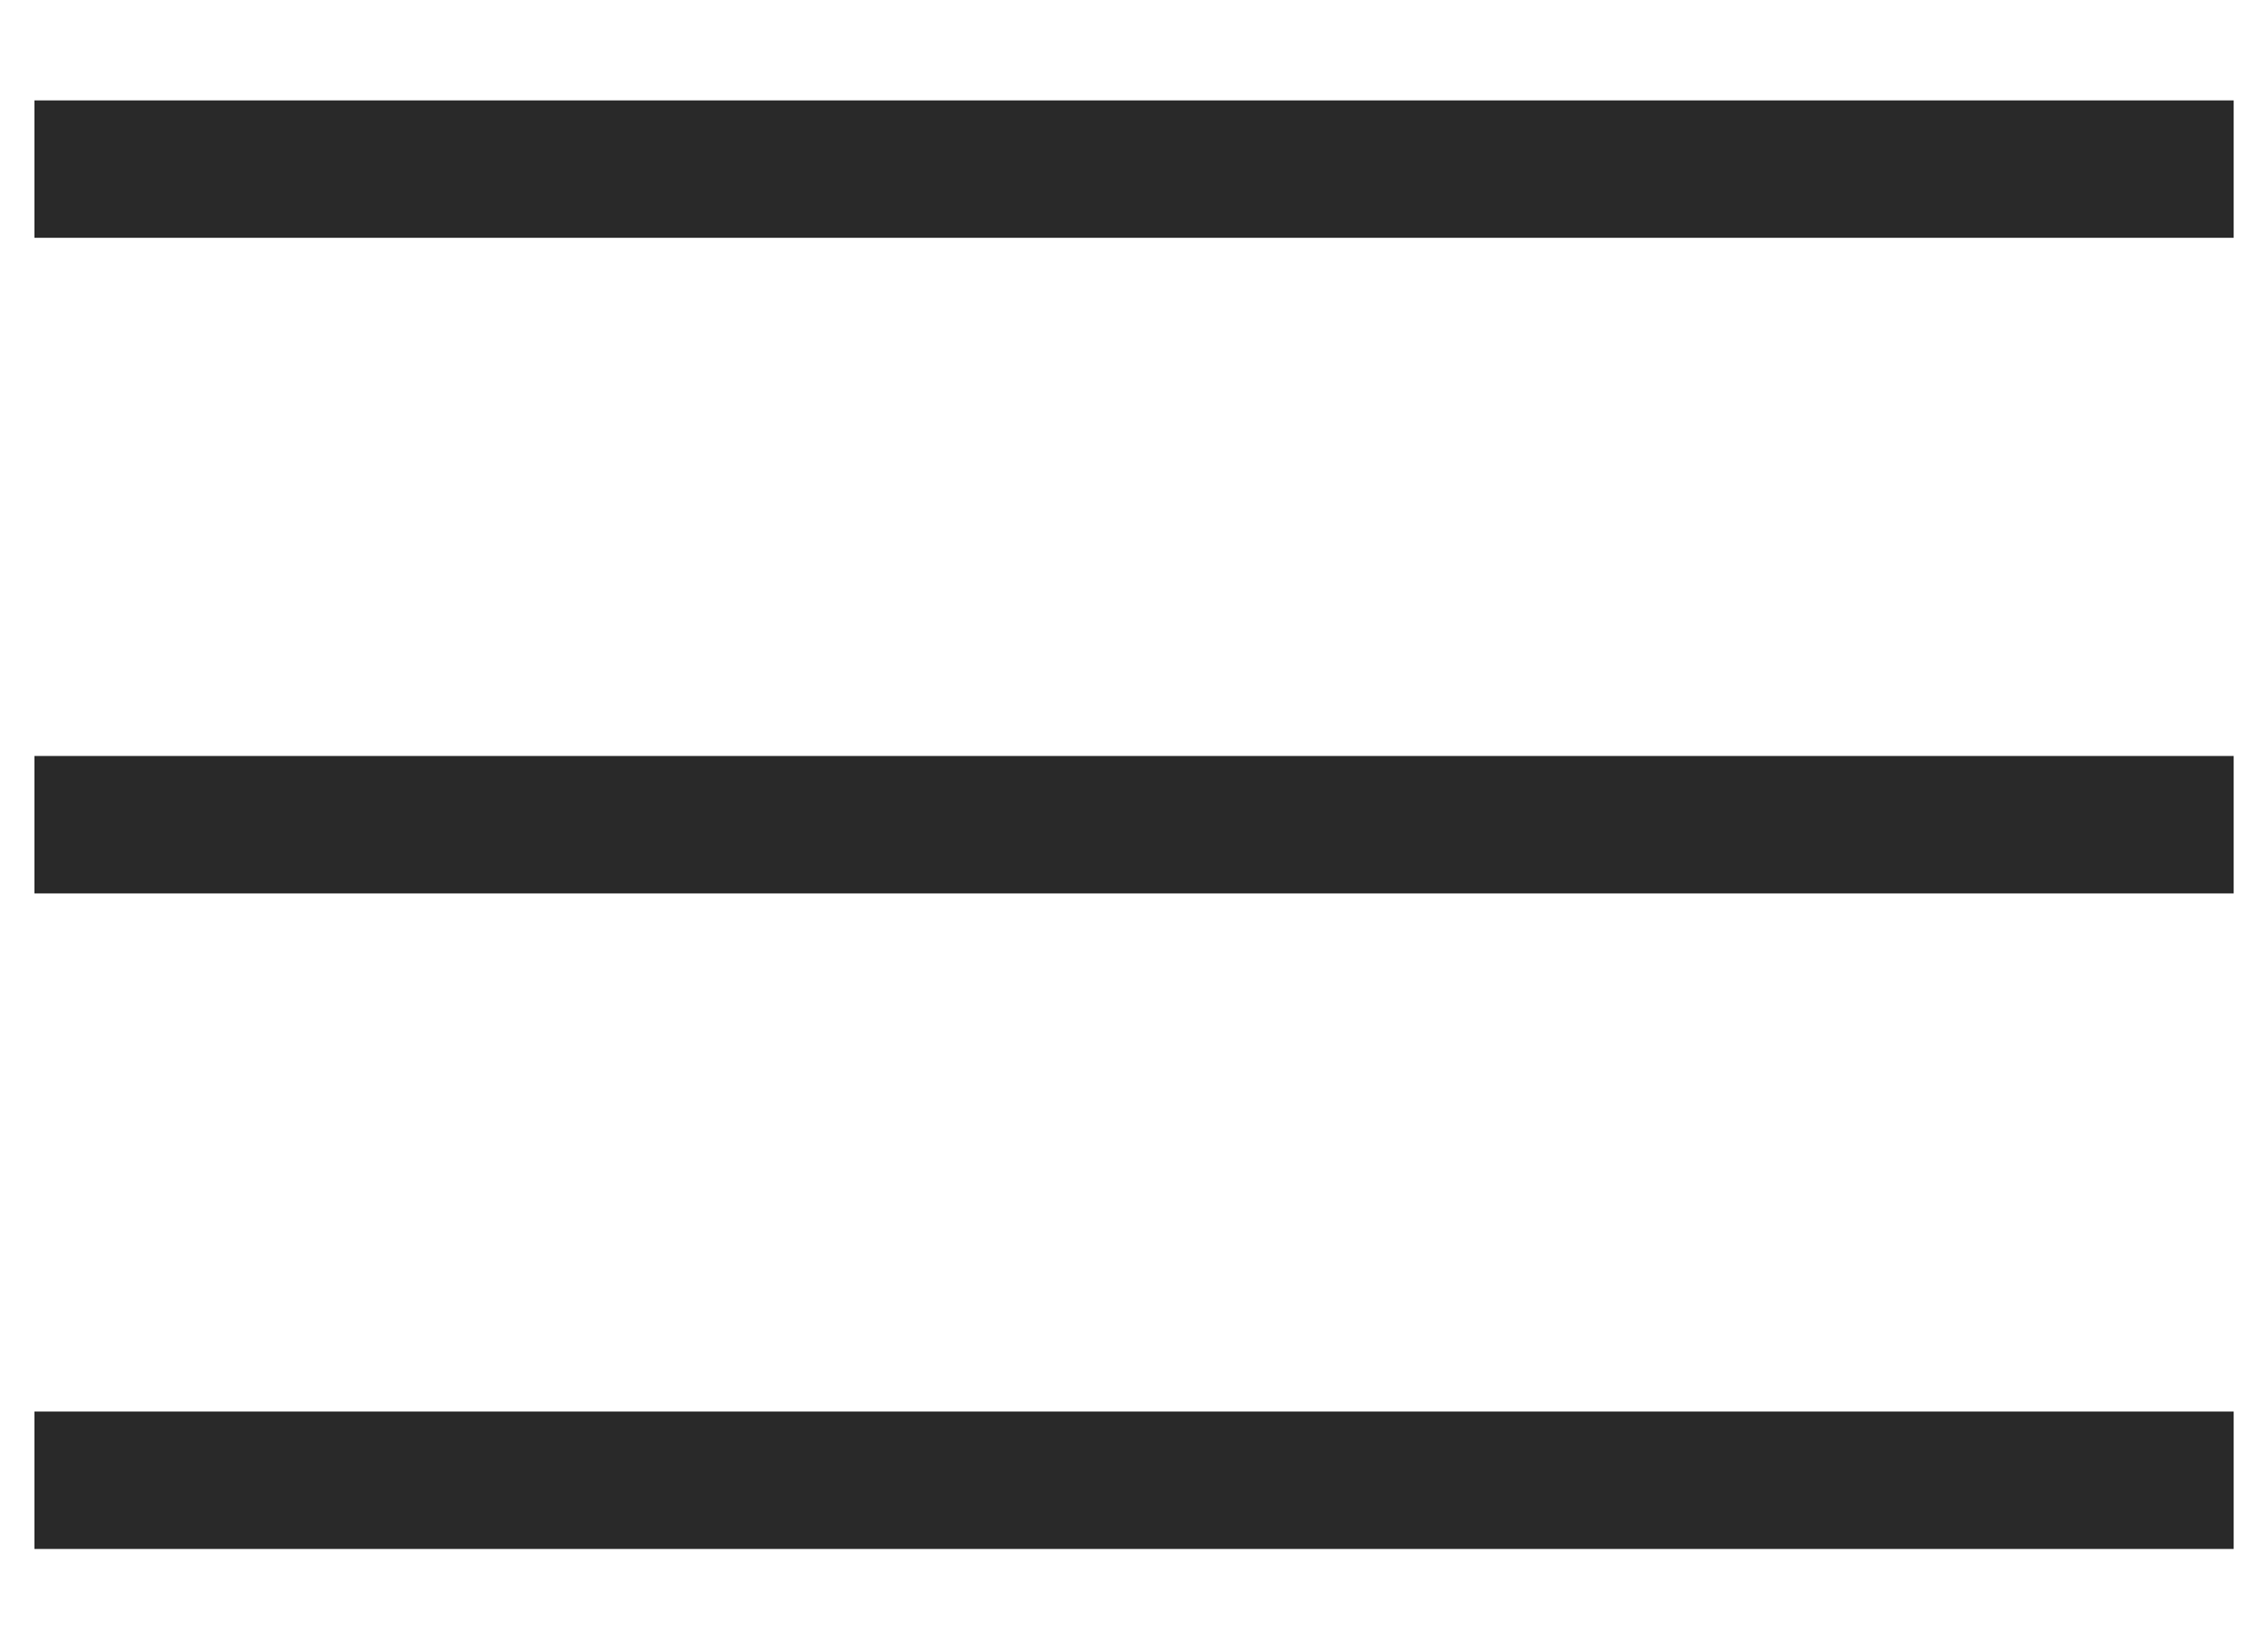
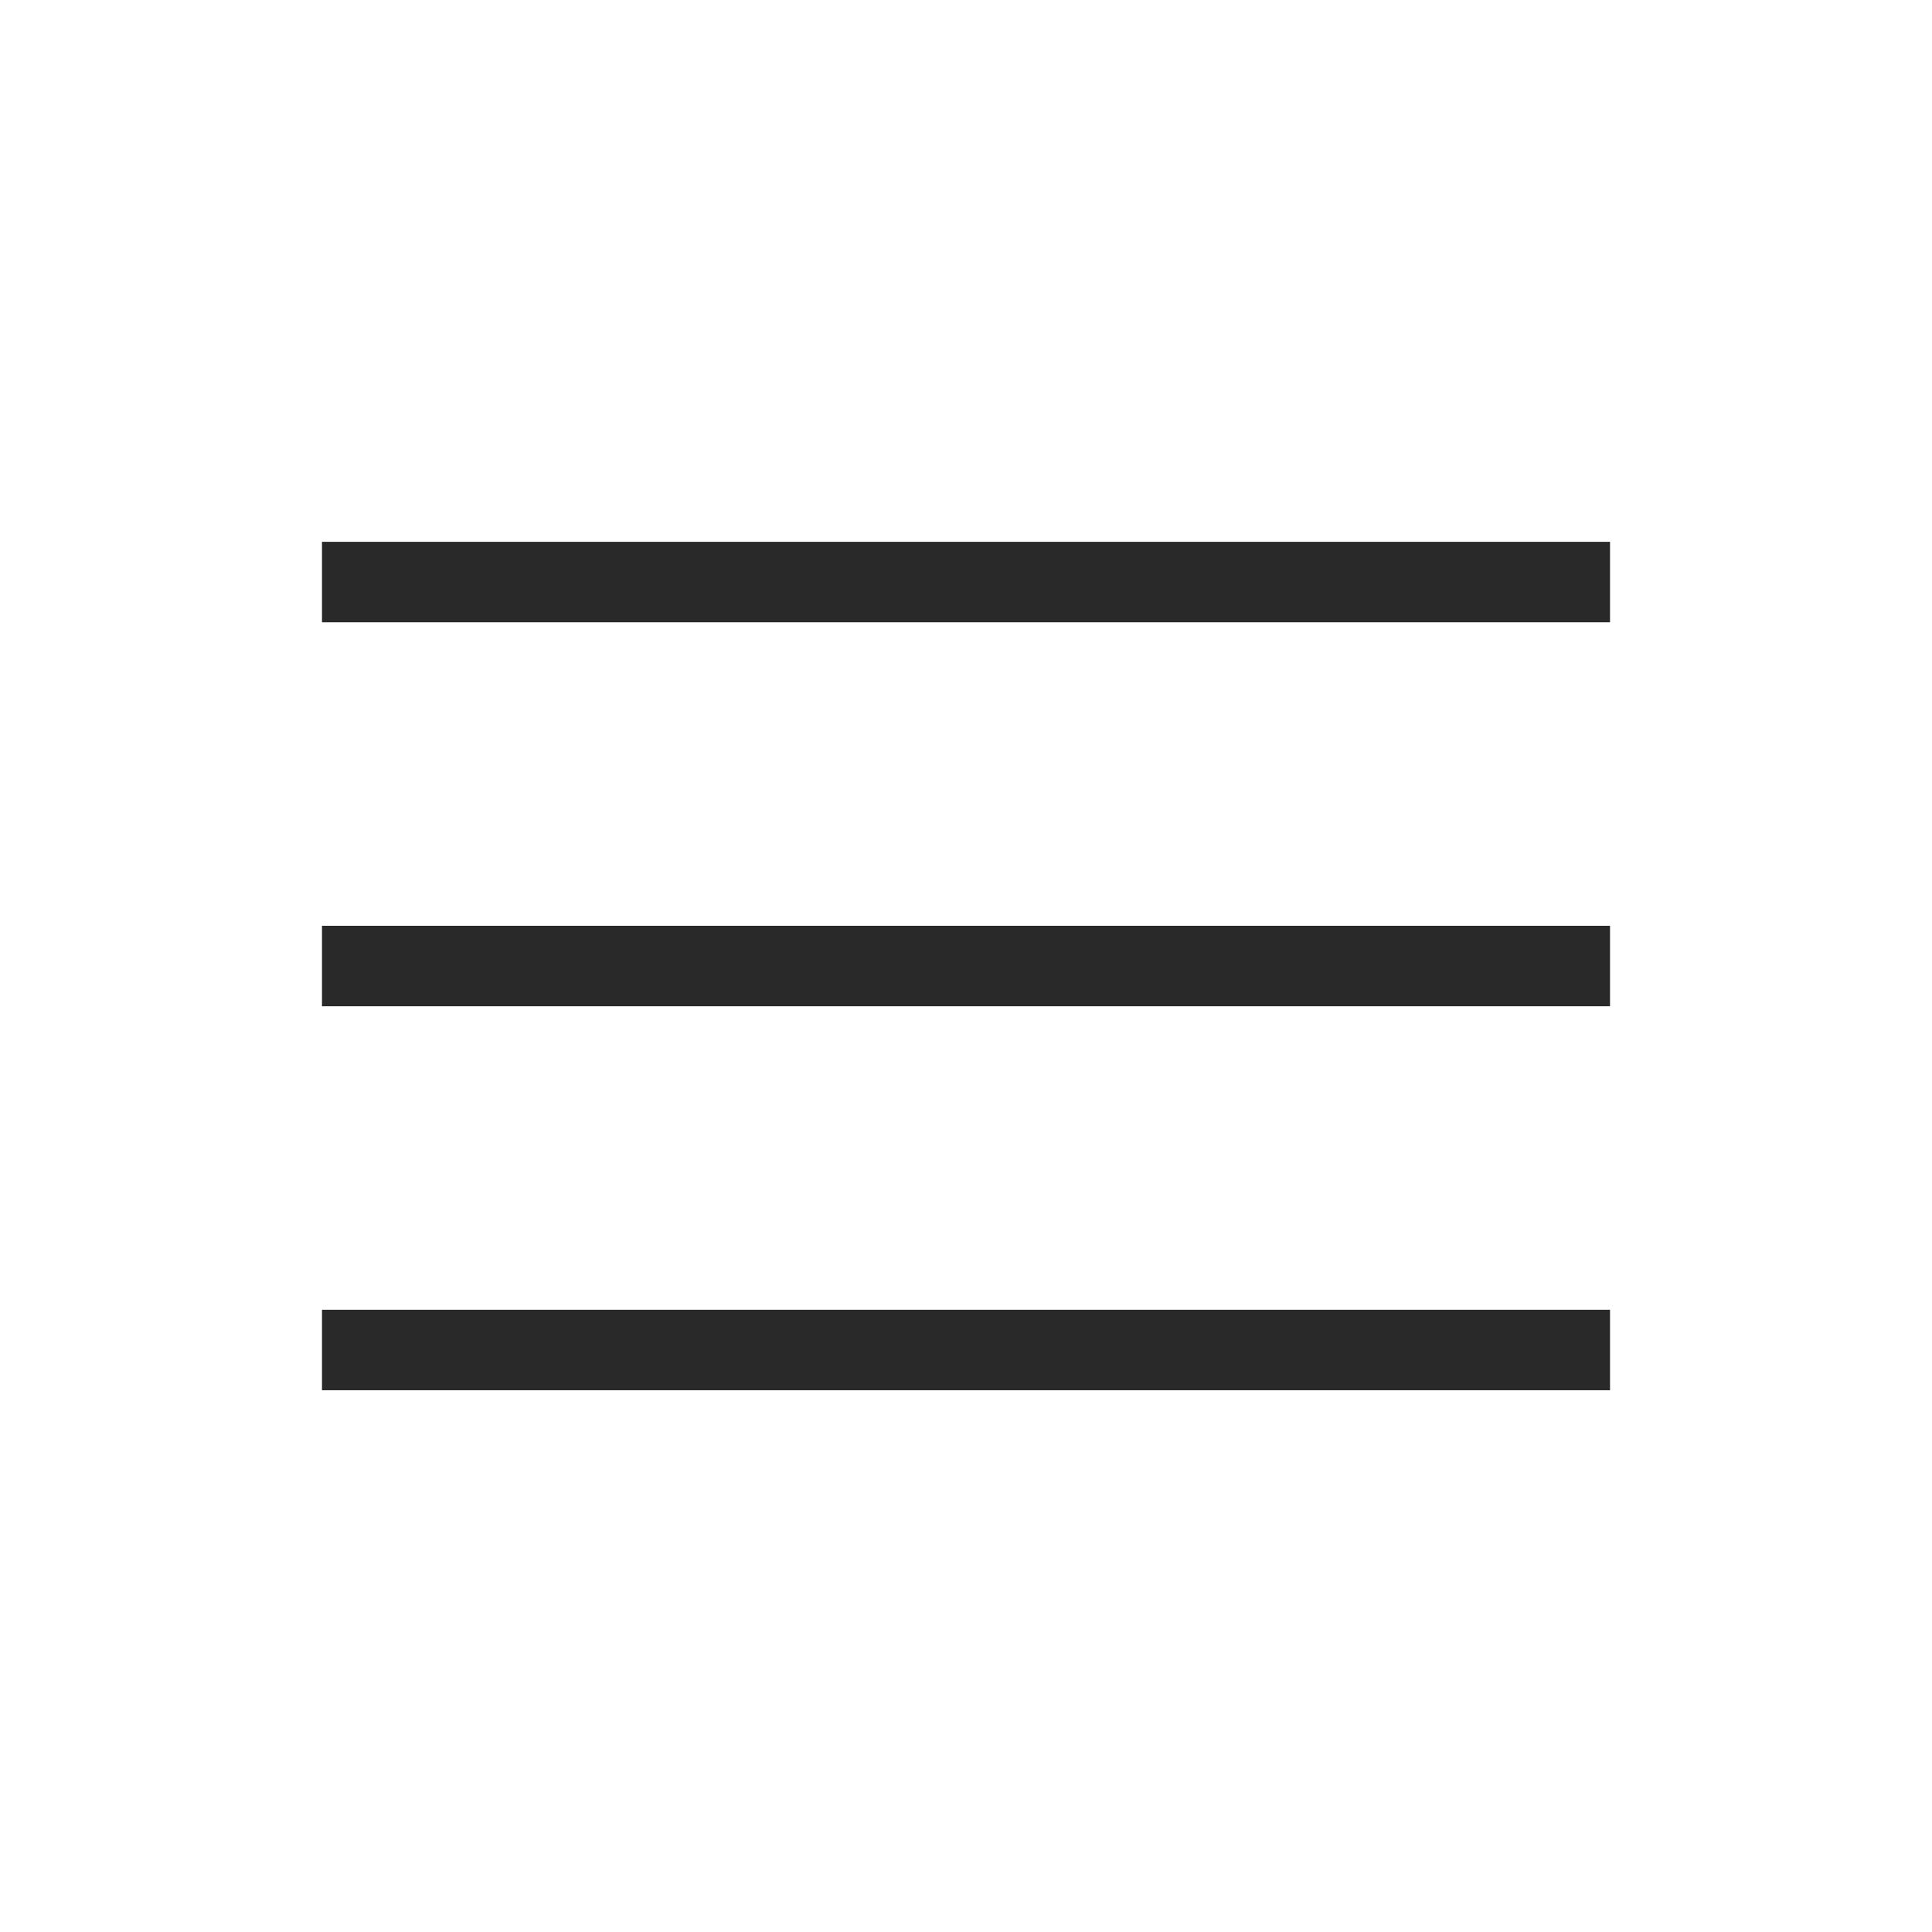
- <svg xmlns="http://www.w3.org/2000/svg" width="22" height="16" viewBox="0 0 22 16" fill="none">
-   <path d="M0.334 15.027V13.694H21.667V15.027H0.334ZM0.334 8.667V7.334H21.667V8.667H0.334ZM0.334 2.307V0.974H21.667V2.307H0.334Z" fill="#292929" />
+ <svg xmlns="http://www.w3.org/2000/svg" width="32" height="32" viewBox="0 0 32 32" fill="none">
+   <path d="M5.333 23.027V21.694H26.667V23.027H5.333ZM5.333 16.667V15.334H26.667V16.667H5.333ZM5.333 10.307V8.974H26.667V10.307H5.333Z" fill="#292929" />
</svg>
